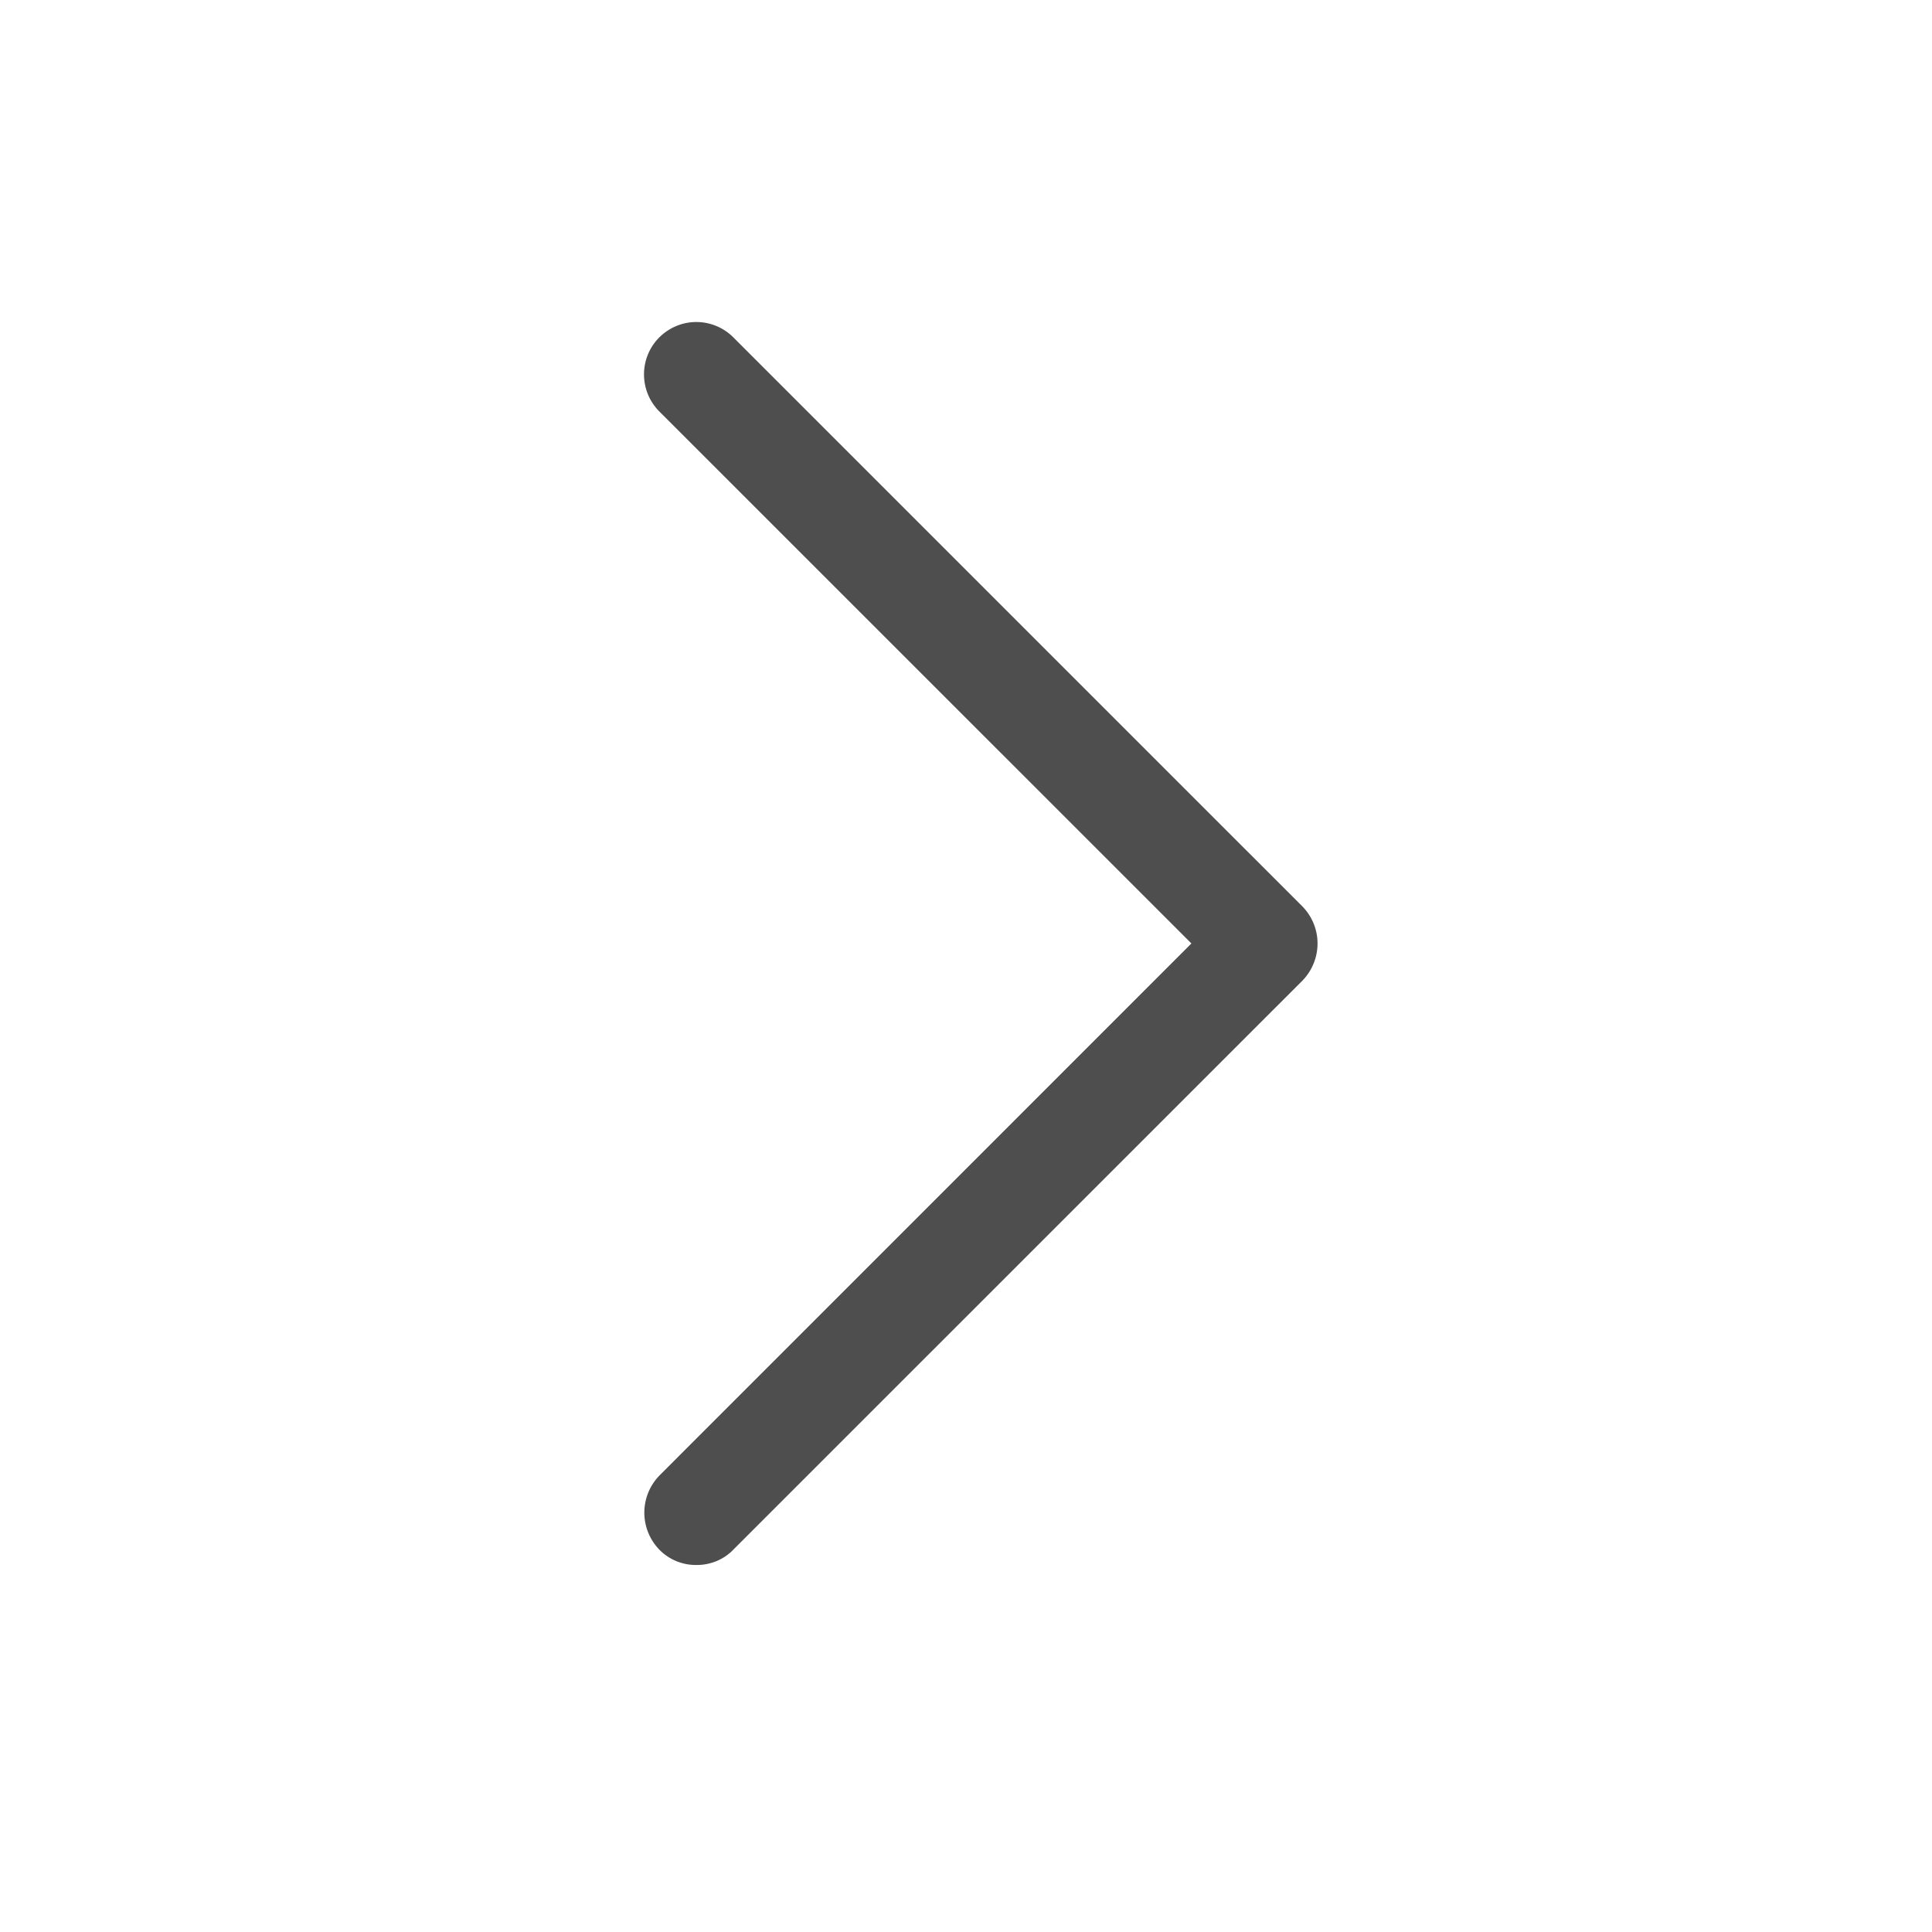
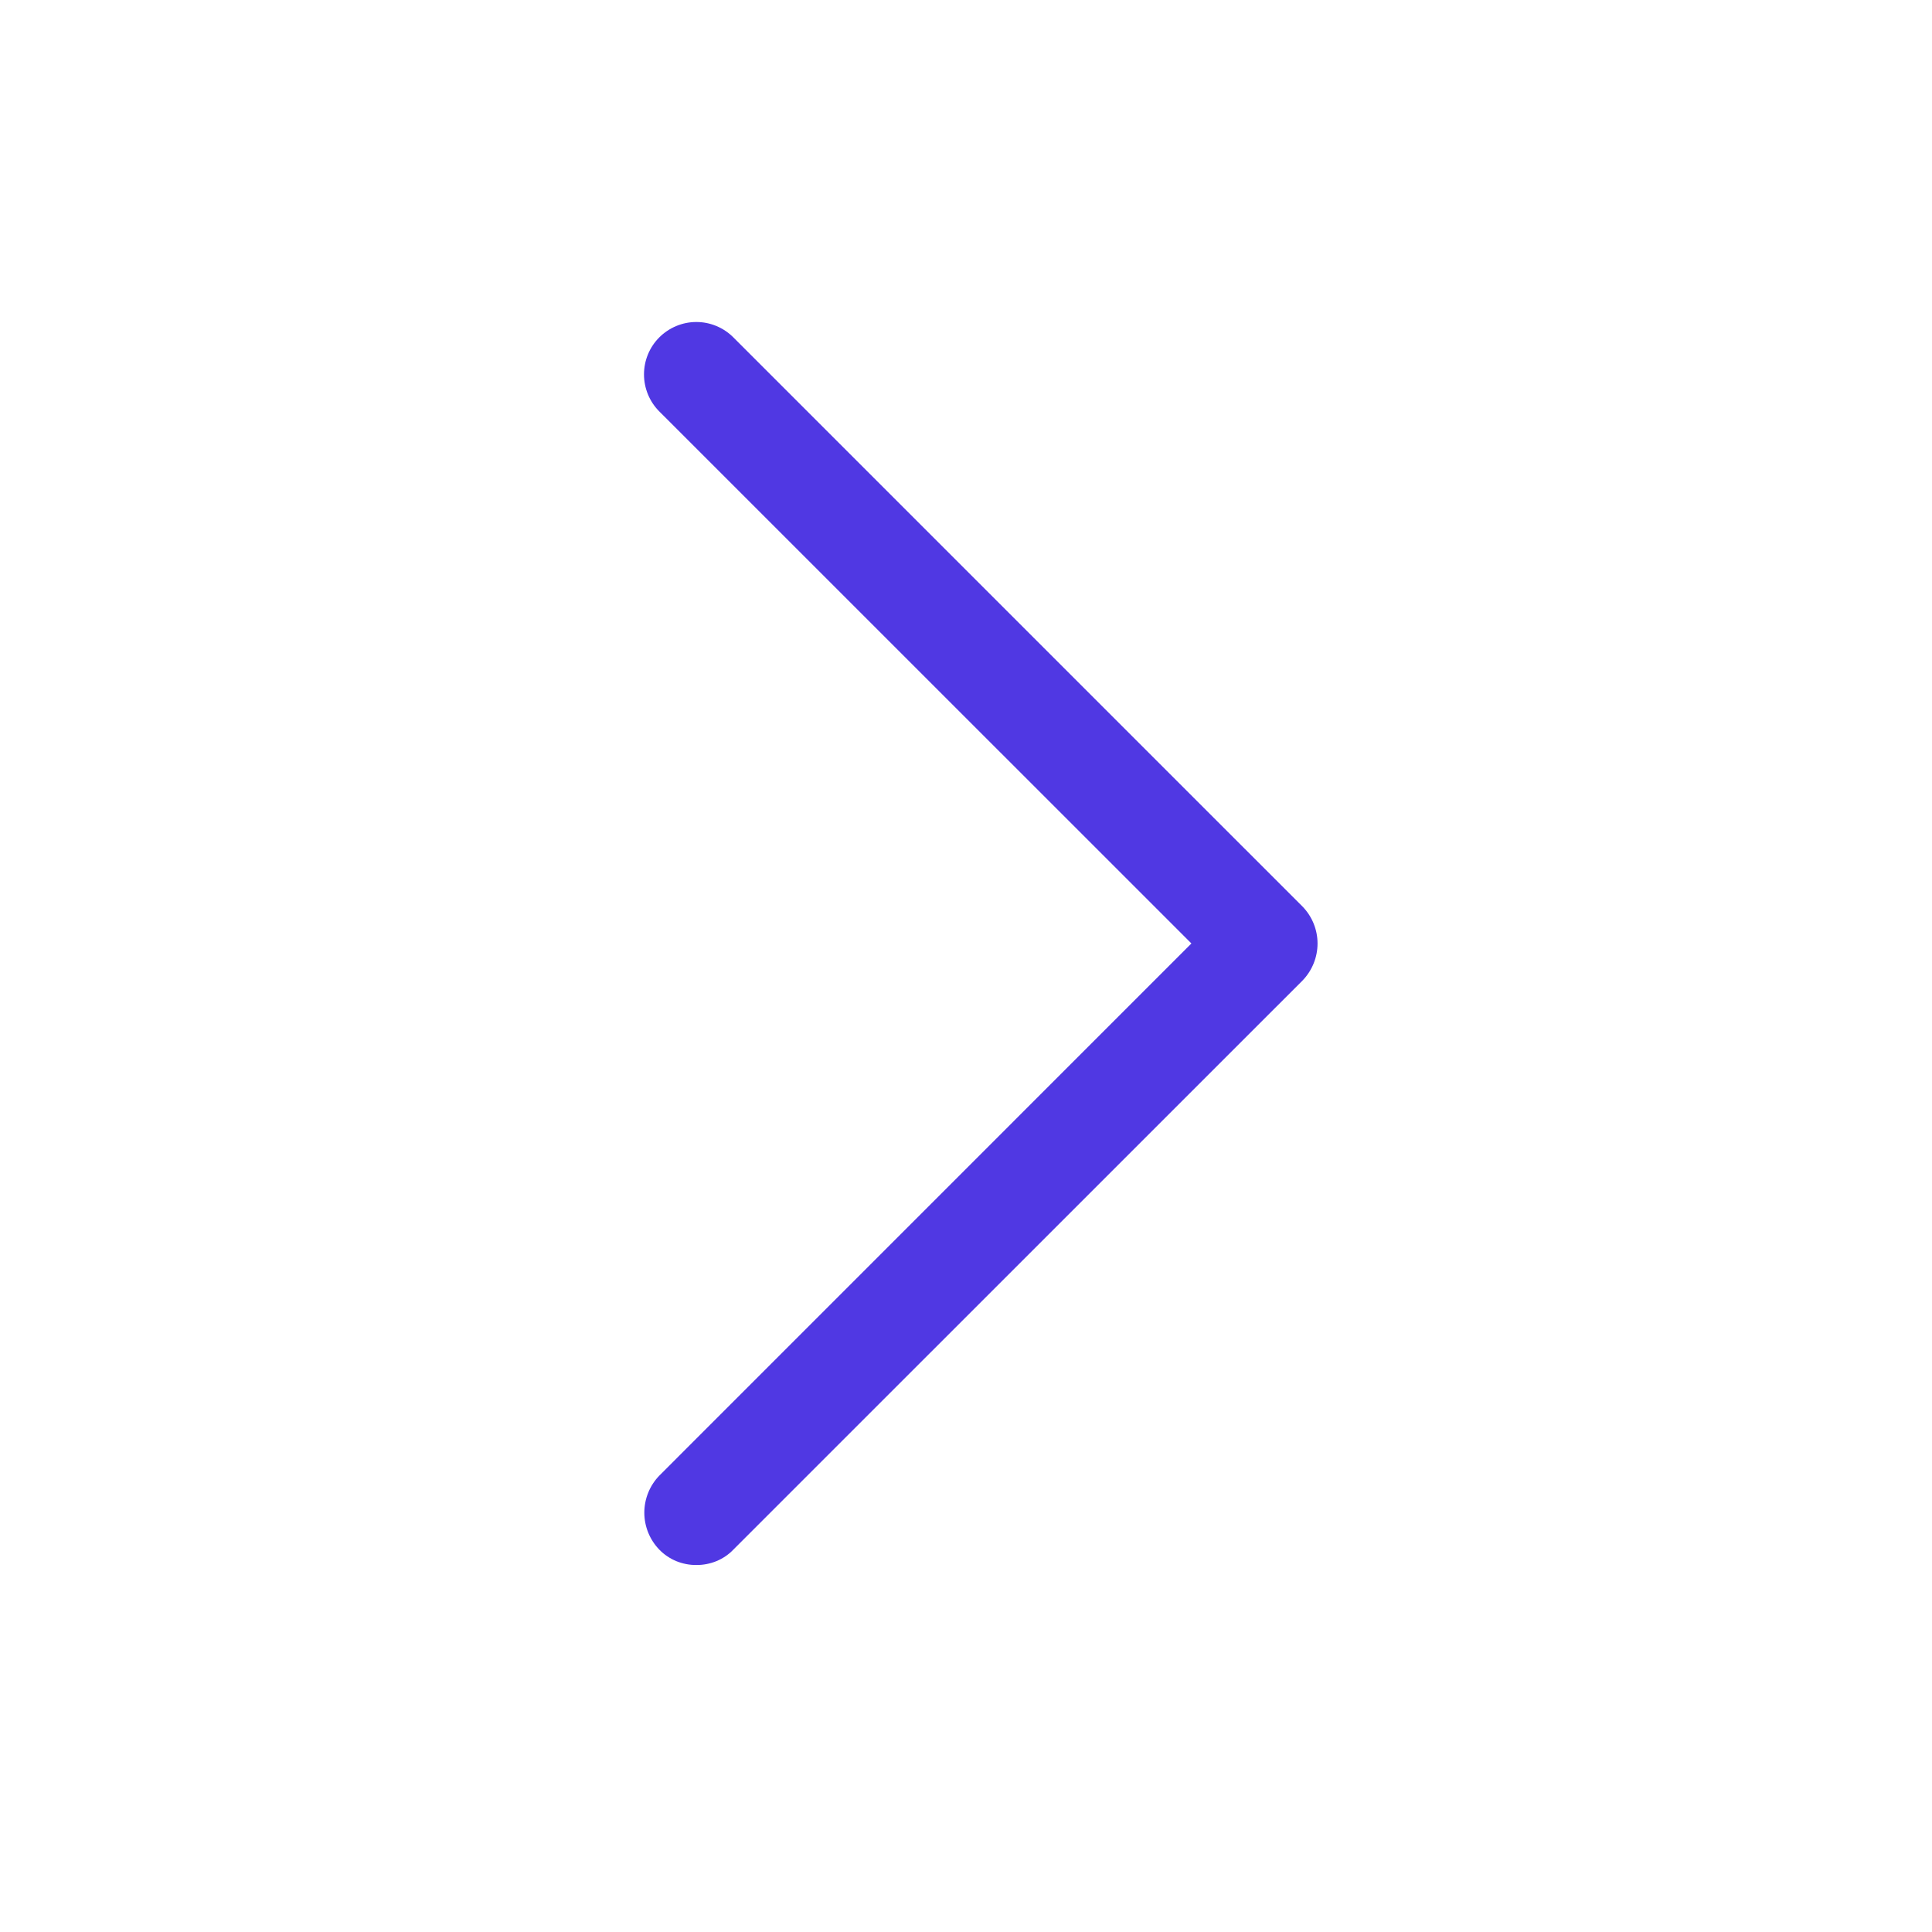
<svg xmlns="http://www.w3.org/2000/svg" width="24" height="24" viewBox="0 0 24 24" fill="none">
-   <path d="M8.65 19.441C8.736 19.442 8.821 19.425 8.9 19.393C8.979 19.36 9.051 19.312 9.11 19.25L16.18 12.181C16.3 12.057 16.367 11.892 16.367 11.72C16.367 11.549 16.3 11.384 16.18 11.261L9.11 4.191C8.988 4.069 8.823 4 8.65 4C8.478 4 8.312 4.069 8.19 4.191C8.068 4.313 8 4.478 8 4.651C8 4.823 8.068 4.989 8.19 5.111L14.8 11.72L8.19 18.331C8.071 18.454 8.004 18.619 8.004 18.791C8.004 18.962 8.071 19.127 8.19 19.25C8.25 19.312 8.322 19.36 8.401 19.393C8.48 19.425 8.565 19.442 8.65 19.441Z" fill="#4E4E4E" />
+   <path d="M8.65 19.441C8.736 19.442 8.821 19.425 8.9 19.393C8.979 19.36 9.051 19.312 9.11 19.25L16.18 12.181C16.3 12.057 16.367 11.892 16.367 11.72C16.367 11.549 16.3 11.384 16.18 11.261L9.11 4.191C8.988 4.069 8.823 4 8.65 4C8.478 4 8.312 4.069 8.19 4.191C8.068 4.313 8 4.478 8 4.651C8 4.823 8.068 4.989 8.19 5.111L14.8 11.72L8.19 18.331C8.071 18.454 8.004 18.619 8.004 18.791C8.004 18.962 8.071 19.127 8.19 19.25C8.25 19.312 8.322 19.36 8.401 19.393C8.48 19.425 8.565 19.442 8.65 19.441Z" fill="#5038E3" />
</svg>
